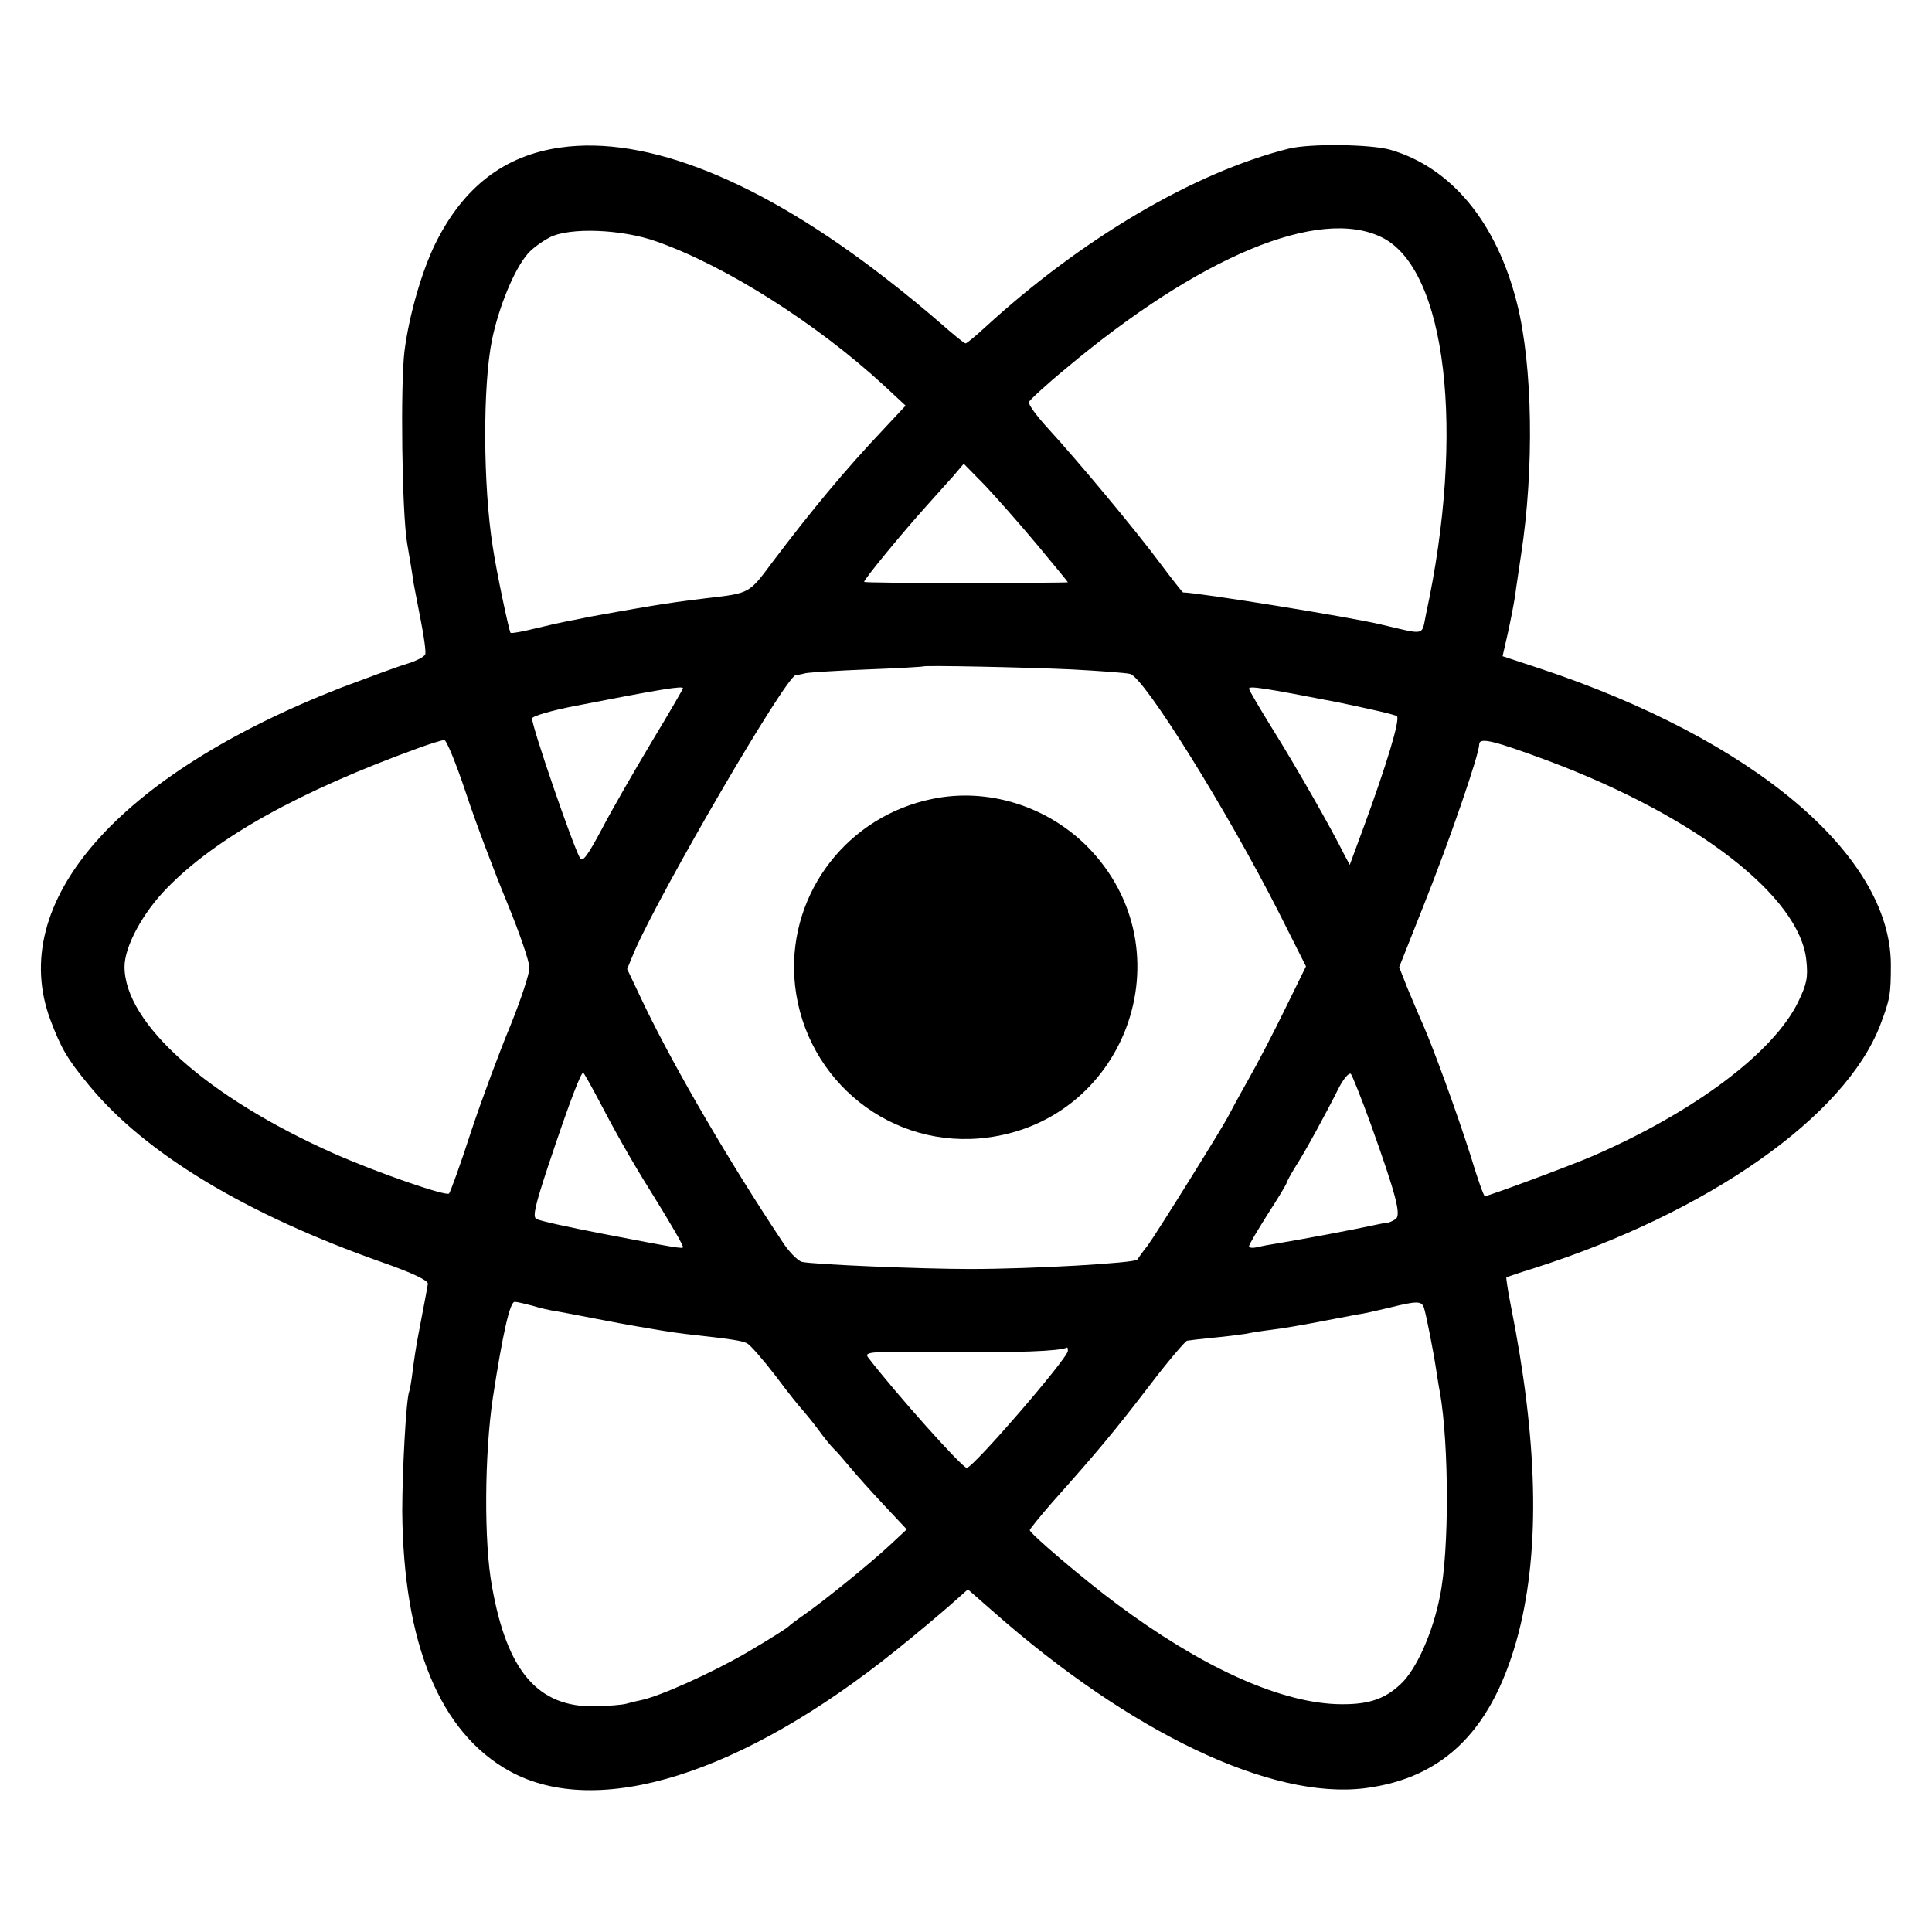
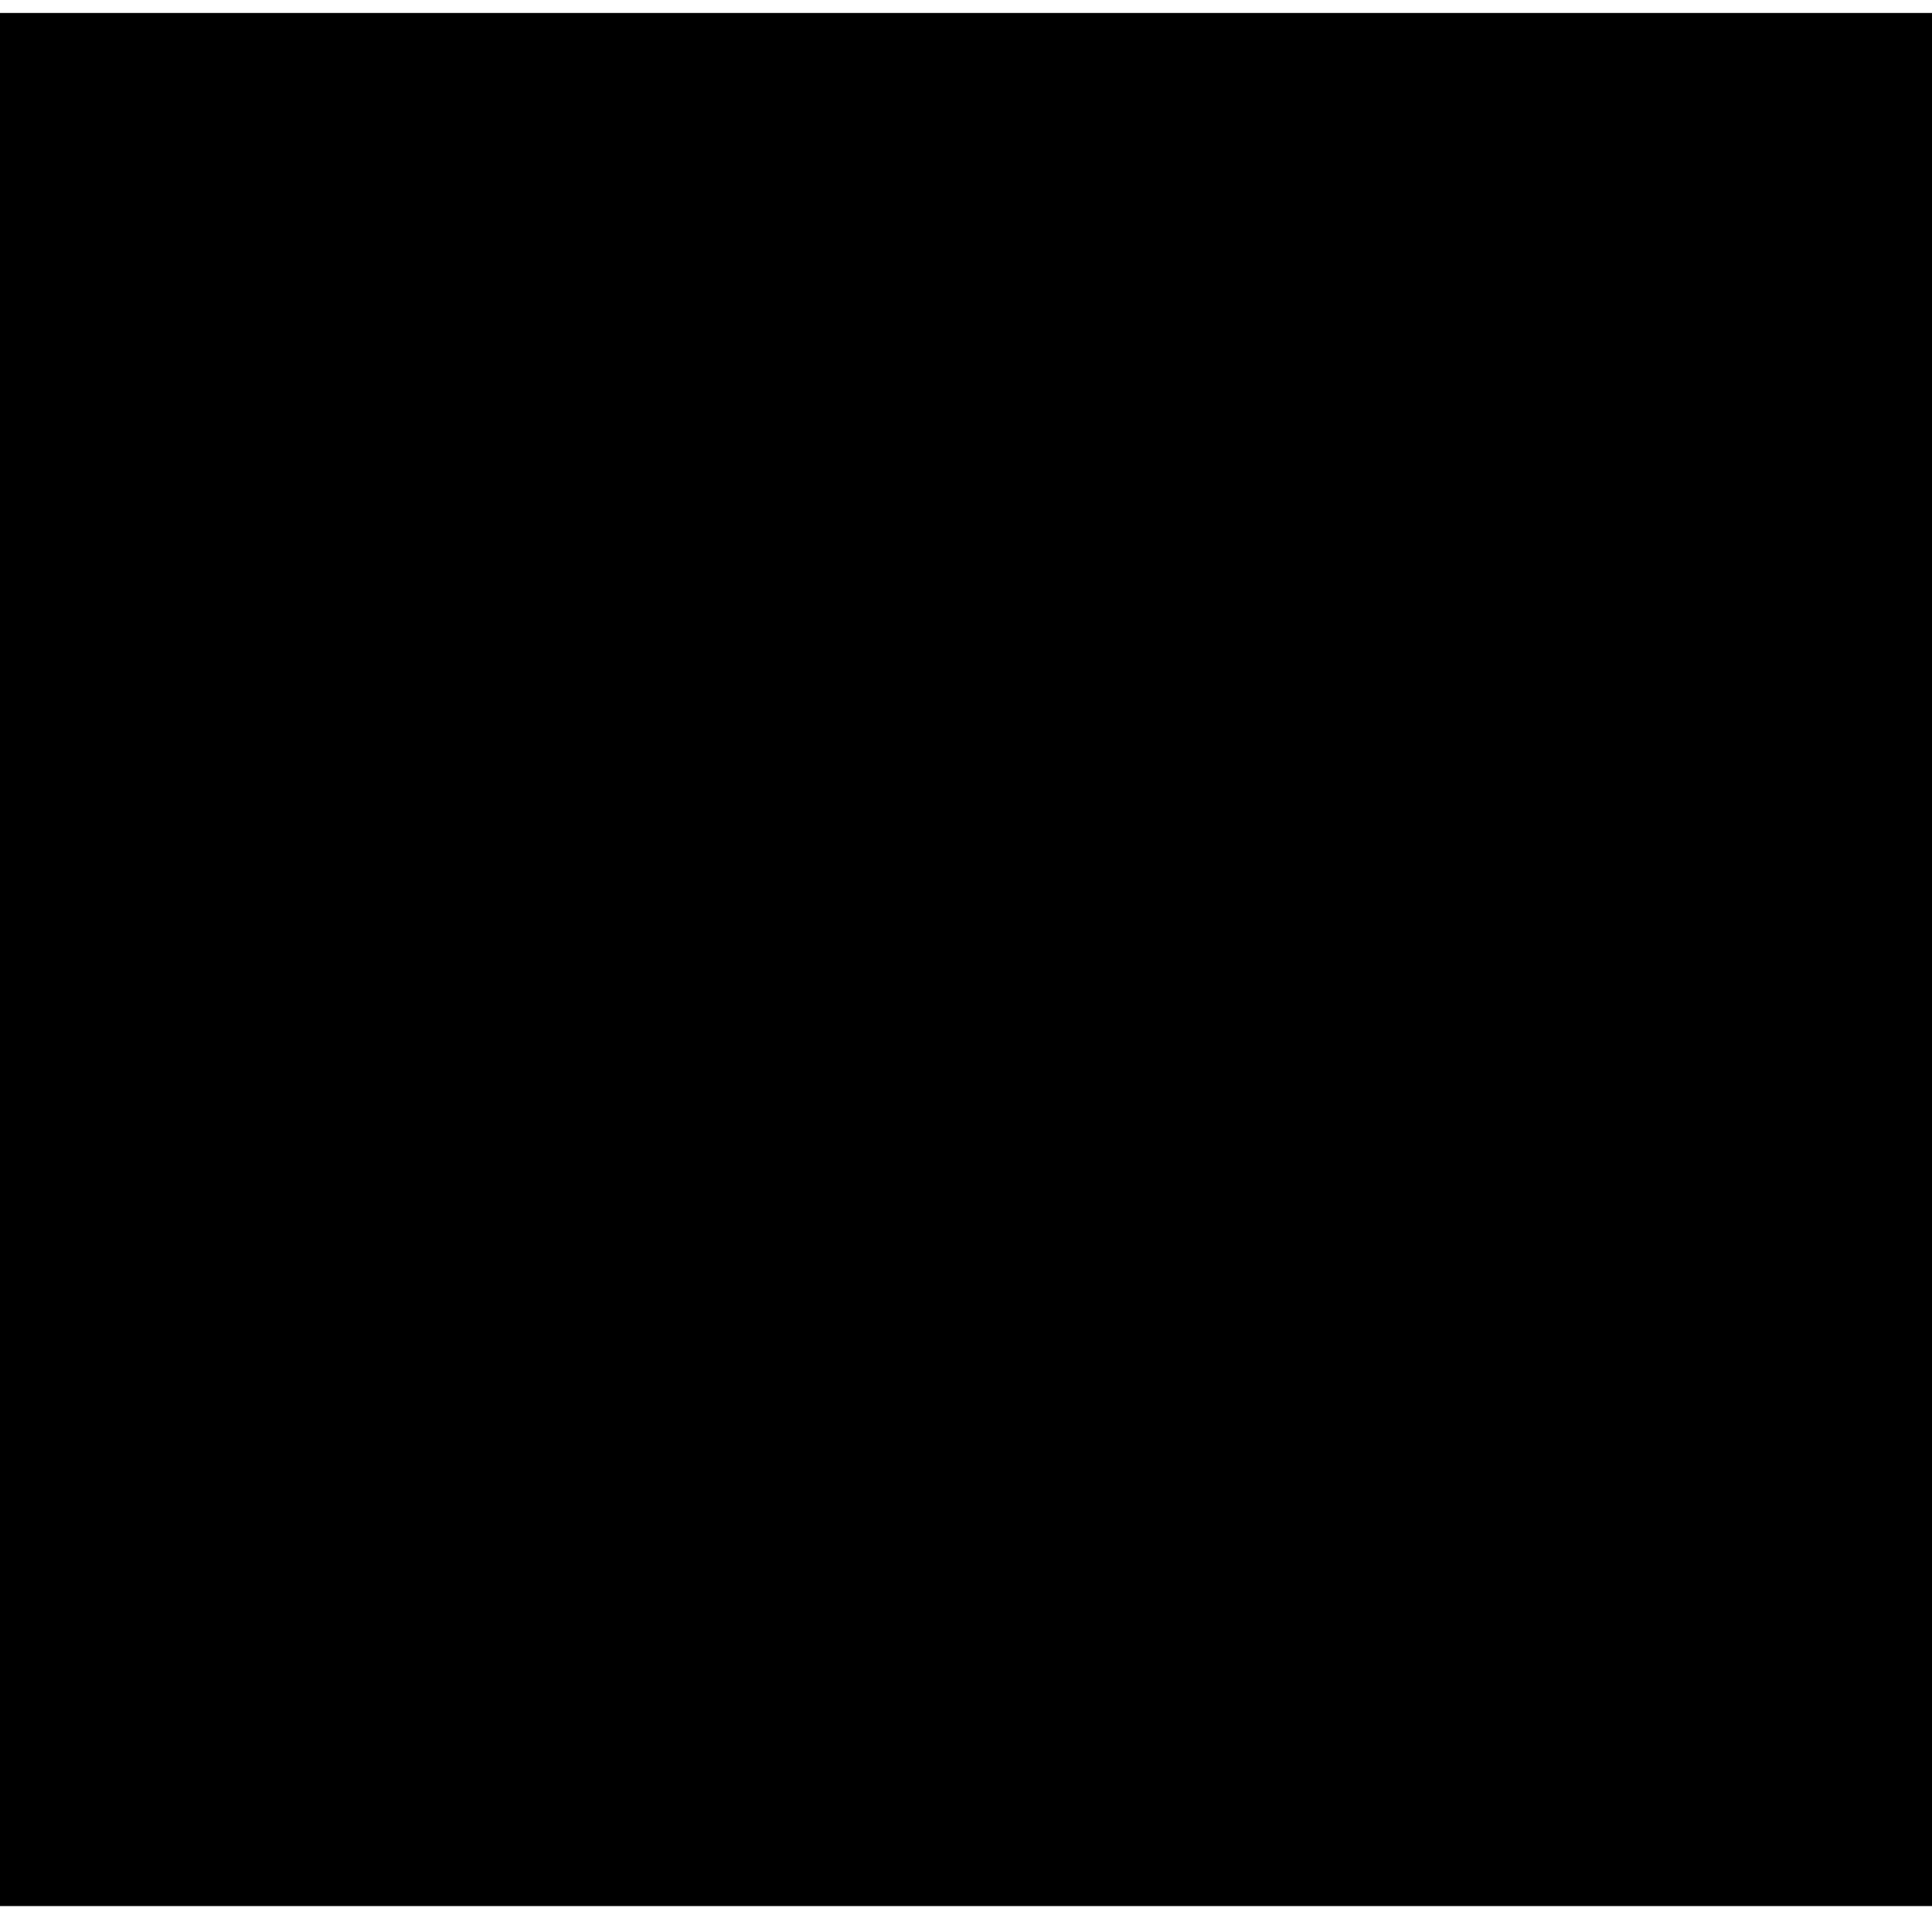
- <svg xmlns="http://www.w3.org/2000/svg" version="1.0" width="512pt" height="512pt" viewBox="0 0 512 512" preserveAspectRatio="xMidYMid meet">
-   <g transform="translate(0,512) scale(0.1,-0.1)" fill="#000000" stroke="none">
-     <path d="M1485 4729 c-149 -21 -257 -105 -331 -254 -36 -73 -70 -191 -82 -285 -11 -88 -7 -428 7 -510 7 -41 15 -88 17 -105 3 -16 12 -63 20 -104 8 -40 13 -79 11 -85 -3 -7 -25 -18 -48 -25 -24 -7 -102 -36 -174 -63 -593 -231 -889 -569 -771 -882 28 -74 44 -102 101 -171 148 -181 416 -343 780 -471 77 -27 119 -47 119 -56 -2 -13 -5 -28 -24 -128 -6 -30 -13 -75 -16 -100 -3 -25 -7 -51 -10 -59 -8 -24 -18 -213 -18 -316 3 -352 100 -587 285 -689 233 -128 615 -8 1024 321 55 44 120 99 145 121 l45 40 65 -57 c367 -324 740 -501 987 -470 213 27 342 159 408 414 57 224 50 509 -21 864 -8 40 -13 75 -12 76 2 1 34 12 73 24 463 148 825 402 918 645 26 69 28 80 28 161 -2 290 -365 596 -932 784 l-97 32 13 57 c7 31 16 77 20 102 3 25 11 74 16 110 35 227 31 501 -11 667 -54 214 -174 359 -335 406 -53 15 -214 17 -270 3 -251 -63 -549 -239 -805 -474 -25 -23 -48 -42 -51 -42 -4 0 -33 24 -66 53 -33 29 -97 82 -144 118 -334 260 -635 381 -864 348z m2177 -238 c171 -84 222 -514 117 -999 -12 -58 1 -55 -119 -27 -77 19 -487 85 -525 85 -1 0 -29 35 -61 78 -67 90 -218 271 -297 357 -30 33 -53 64 -50 70 2 5 45 45 96 87 356 299 673 431 839 349z m-1922 -11 c182 -64 424 -217 603 -382 l57 -53 -57 -61 c-105 -111 -192 -216 -297 -355 -61 -82 -59 -81 -171 -94 -59 -7 -109 -14 -150 -21 -49 -8 -138 -24 -165 -29 -14 -3 -38 -8 -55 -11 -16 -3 -56 -12 -89 -20 -32 -8 -60 -13 -63 -11 -4 5 -37 160 -47 227 -26 163 -27 428 -2 550 18 87 59 187 95 228 11 13 37 32 58 43 52 27 191 22 283 -11z m1008 -803 c45 -54 82 -99 82 -100 0 -1 -121 -2 -270 -2 -148 0 -270 1 -270 3 0 7 101 130 166 202 22 25 54 60 70 78 l28 33 57 -58 c30 -32 92 -102 137 -156z m92 -331 c74 -4 143 -9 155 -12 37 -9 257 -362 394 -632 l72 -143 -55 -112 c-30 -62 -75 -148 -100 -192 -25 -44 -48 -87 -52 -95 -13 -26 -186 -304 -212 -340 -15 -19 -27 -36 -28 -38 -5 -9 -275 -25 -444 -25 -127 0 -417 12 -445 19 -11 3 -36 28 -54 57 -138 208 -278 447 -362 620 l-47 99 19 46 c69 159 401 729 428 733 3 0 15 2 26 5 11 2 85 7 165 10 80 3 146 7 147 8 4 3 263 -2 393 -8z m-1030 -50 c0 -2 -37 -66 -83 -142 -46 -77 -106 -181 -132 -231 -38 -71 -51 -89 -58 -77 -20 36 -127 347 -127 370 0 6 51 21 113 33 230 45 287 54 287 47z m1735 -37 c82 -17 153 -33 157 -37 9 -9 -28 -130 -87 -291 l-38 -103 -15 28 c-34 69 -130 237 -189 331 -34 55 -63 104 -63 108 0 8 39 2 235 -36z m-2310 -241 c26 -79 75 -208 108 -288 33 -80 60 -158 60 -175 0 -16 -23 -85 -50 -152 -28 -67 -75 -193 -104 -280 -28 -87 -55 -161 -59 -166 -7 -8 -187 54 -305 106 -335 149 -555 345 -555 495 0 54 49 144 113 209 131 134 350 256 667 371 30 11 60 20 67 21 6 1 32 -63 58 -141z m2870 85 c391 -147 665 -359 682 -528 5 -46 1 -63 -22 -111 -66 -134 -275 -291 -545 -408 -58 -25 -276 -106 -285 -106 -3 0 -20 48 -38 108 -37 116 -98 283 -126 347 -10 22 -28 65 -41 96 l-22 56 65 164 c68 170 147 400 147 426 0 20 37 11 185 -44z m-2526 -884 c48 -92 92 -171 144 -254 56 -90 87 -144 87 -150 0 -5 -19 -2 -216 36 -88 17 -166 34 -173 39 -10 6 -2 38 32 141 57 171 88 251 93 246 2 -2 17 -28 33 -58z m2054 -79 c68 -190 81 -241 65 -251 -7 -5 -17 -9 -23 -10 -5 0 -17 -2 -25 -4 -69 -15 -192 -38 -270 -51 -14 -2 -35 -6 -47 -9 -13 -3 -23 -2 -23 2 0 5 23 43 50 86 28 43 50 80 50 83 0 2 10 21 23 42 26 40 81 141 116 211 13 24 26 39 31 35 4 -5 28 -65 53 -134z m-2223 -480 c19 -6 49 -13 65 -15 17 -3 64 -12 105 -20 41 -8 90 -17 108 -20 17 -3 47 -8 65 -11 17 -3 46 -7 62 -9 127 -14 151 -18 165 -25 9 -5 43 -44 76 -87 32 -43 65 -84 72 -91 7 -8 25 -30 40 -50 15 -21 34 -44 42 -52 9 -8 28 -31 44 -50 16 -19 56 -64 89 -99 l60 -64 -44 -41 c-50 -47 -177 -150 -229 -186 -19 -13 -37 -27 -40 -30 -3 -4 -52 -35 -110 -69 -93 -54 -232 -117 -283 -127 -10 -2 -27 -6 -37 -9 -10 -3 -47 -6 -82 -7 -152 -3 -234 92 -274 317 -22 117 -20 352 2 500 26 169 45 255 58 255 6 0 27 -5 46 -10z m2364 -7 c6 -20 24 -110 32 -163 3 -19 7 -46 10 -60 24 -138 25 -420 0 -540 -19 -97 -62 -193 -103 -232 -45 -43 -91 -57 -174 -54 -155 7 -359 101 -579 265 -85 63 -231 187 -231 196 0 3 27 36 59 73 124 139 166 190 256 307 50 66 97 121 102 122 6 1 38 5 70 8 33 3 71 8 84 10 14 3 45 8 70 11 25 3 79 12 120 20 41 8 89 17 105 20 17 2 55 11 85 18 76 19 88 19 94 -1z m-944 -113 c0 -19 -251 -310 -268 -310 -12 0 -187 196 -261 292 -12 16 2 17 209 15 180 -2 300 2 318 12 1 0 2 -3 2 -9z" />
-     <path d="M2472 3003 c-224 -45 -380 -246 -367 -472 16 -256 236 -449 490 -428 387 33 559 498 286 774 -107 107 -263 156 -409 126z" />
+ <svg xmlns="http://www.w3.org/2000/svg" version="1.0" width="149pt" height="149pt" viewBox="0 0 149 149" preserveAspectRatio="xMidYMid meet">
+   <g transform="translate(0,149) scale(0.1,-0.1)" fill="#000000" stroke="none">
+     <path d="M0 750 l0 -730 745 0 745 0 0 730 0 730 -745 0 -745 0 0 -730z" />
  </g>
</svg>
